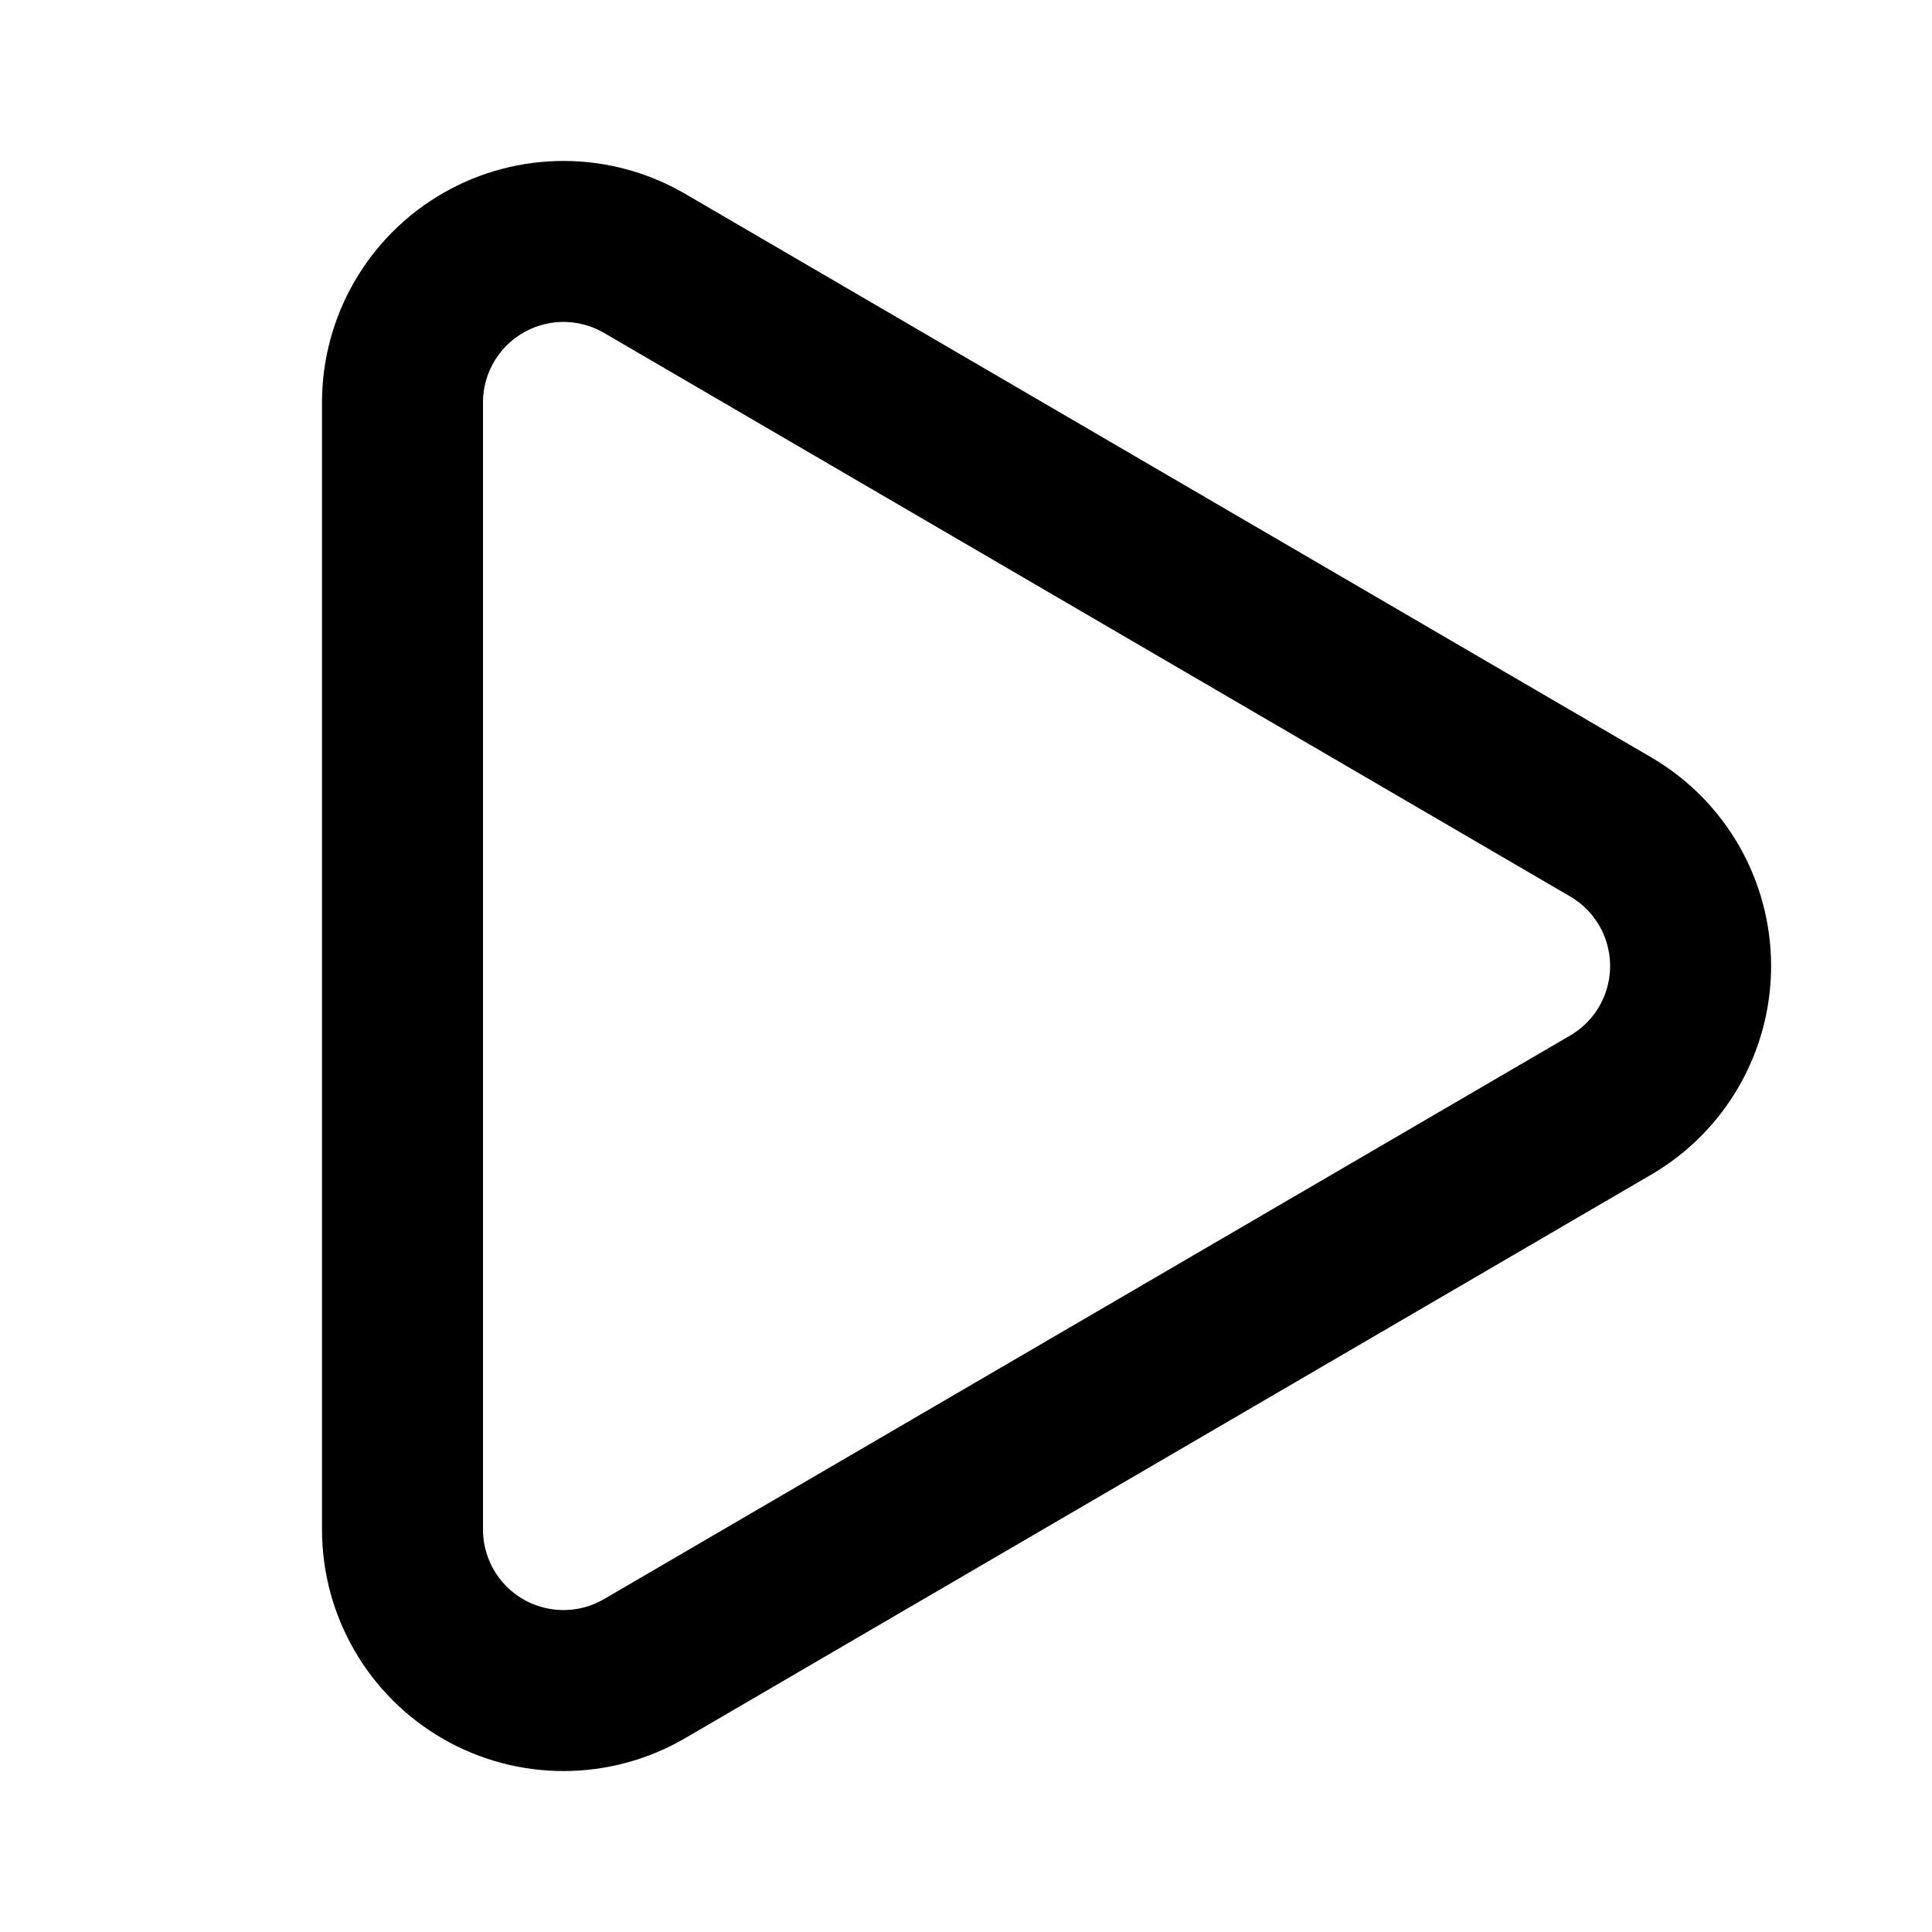
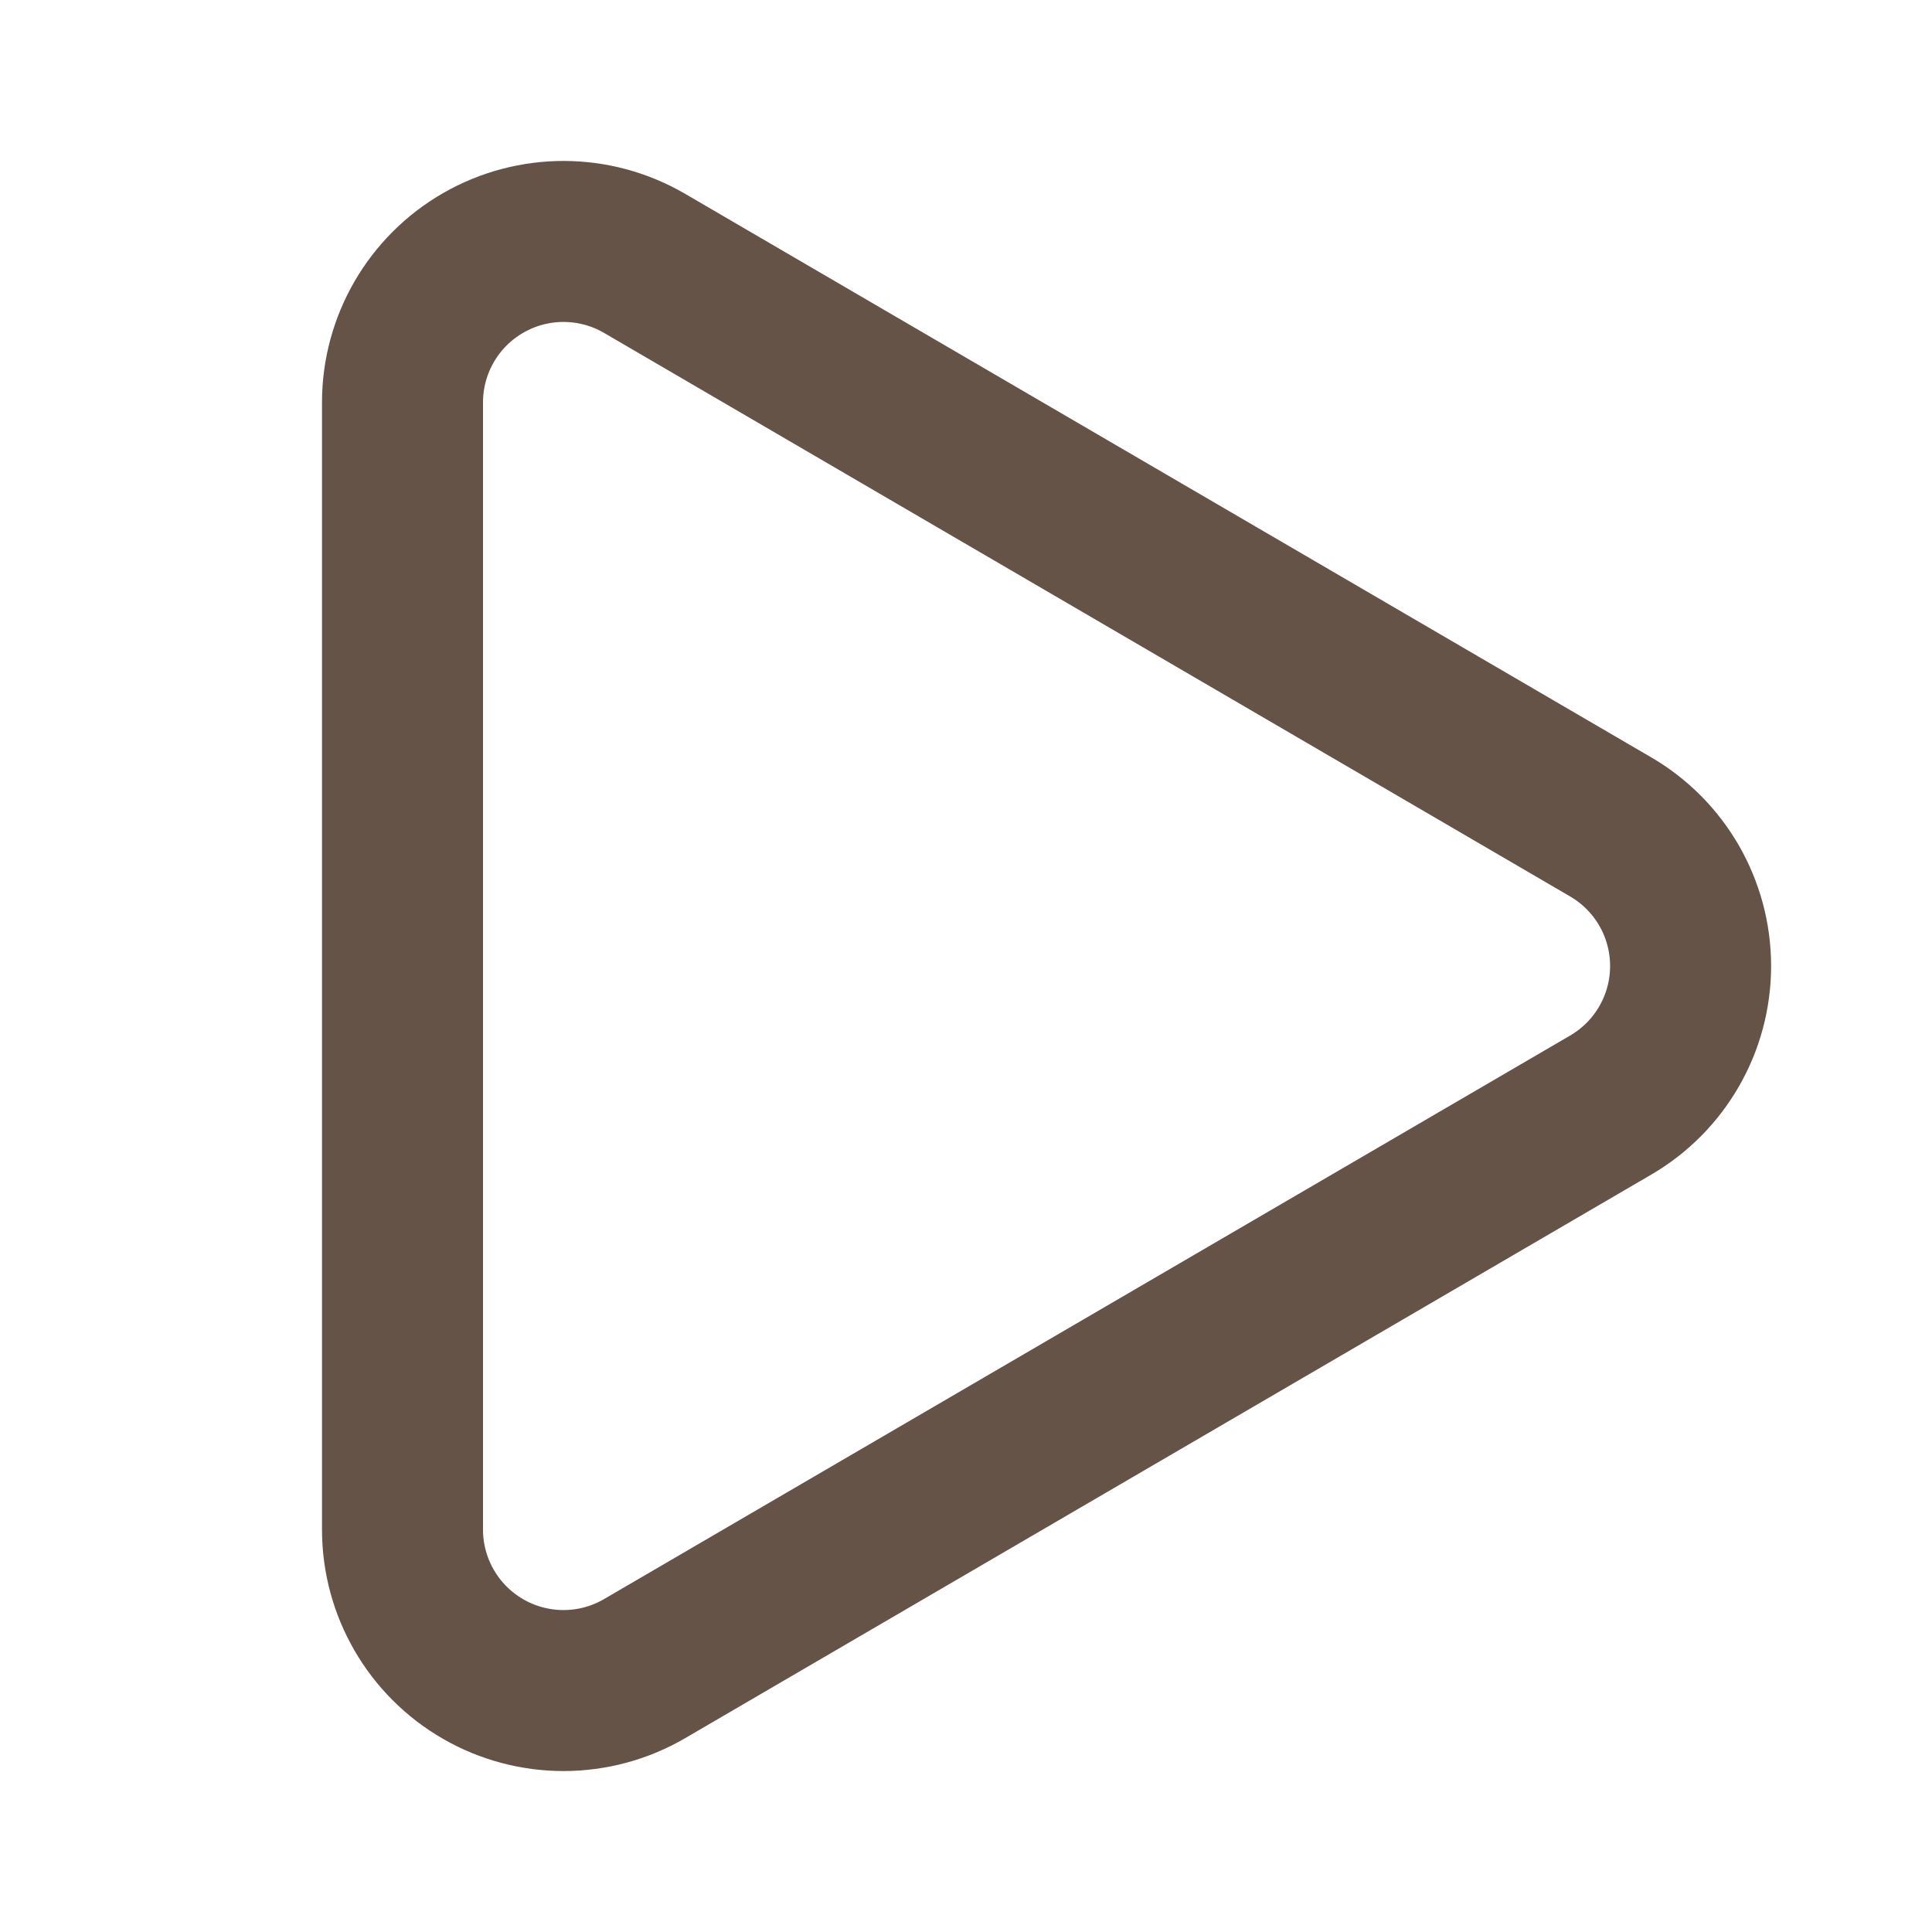
- <svg xmlns="http://www.w3.org/2000/svg" width="24" height="24" viewBox="0 0 24 24" fill="none" stroke="currentColor" stroke-width="2" stroke-linecap="round" stroke-linejoin="round">
+ <svg xmlns="http://www.w3.org/2000/svg" width="24" height="24" viewBox="0 0 24 24" fill="none" stroke="#665348" stroke-width="2" stroke-linecap="round" stroke-linejoin="round">
  <path d="M5 5a2 2 0 0 1 3.008-1.728l11.997 6.998a2 2 0 0 1 .003 3.458l-12 7A2 2 0 0 1 5 19z" />
</svg>
